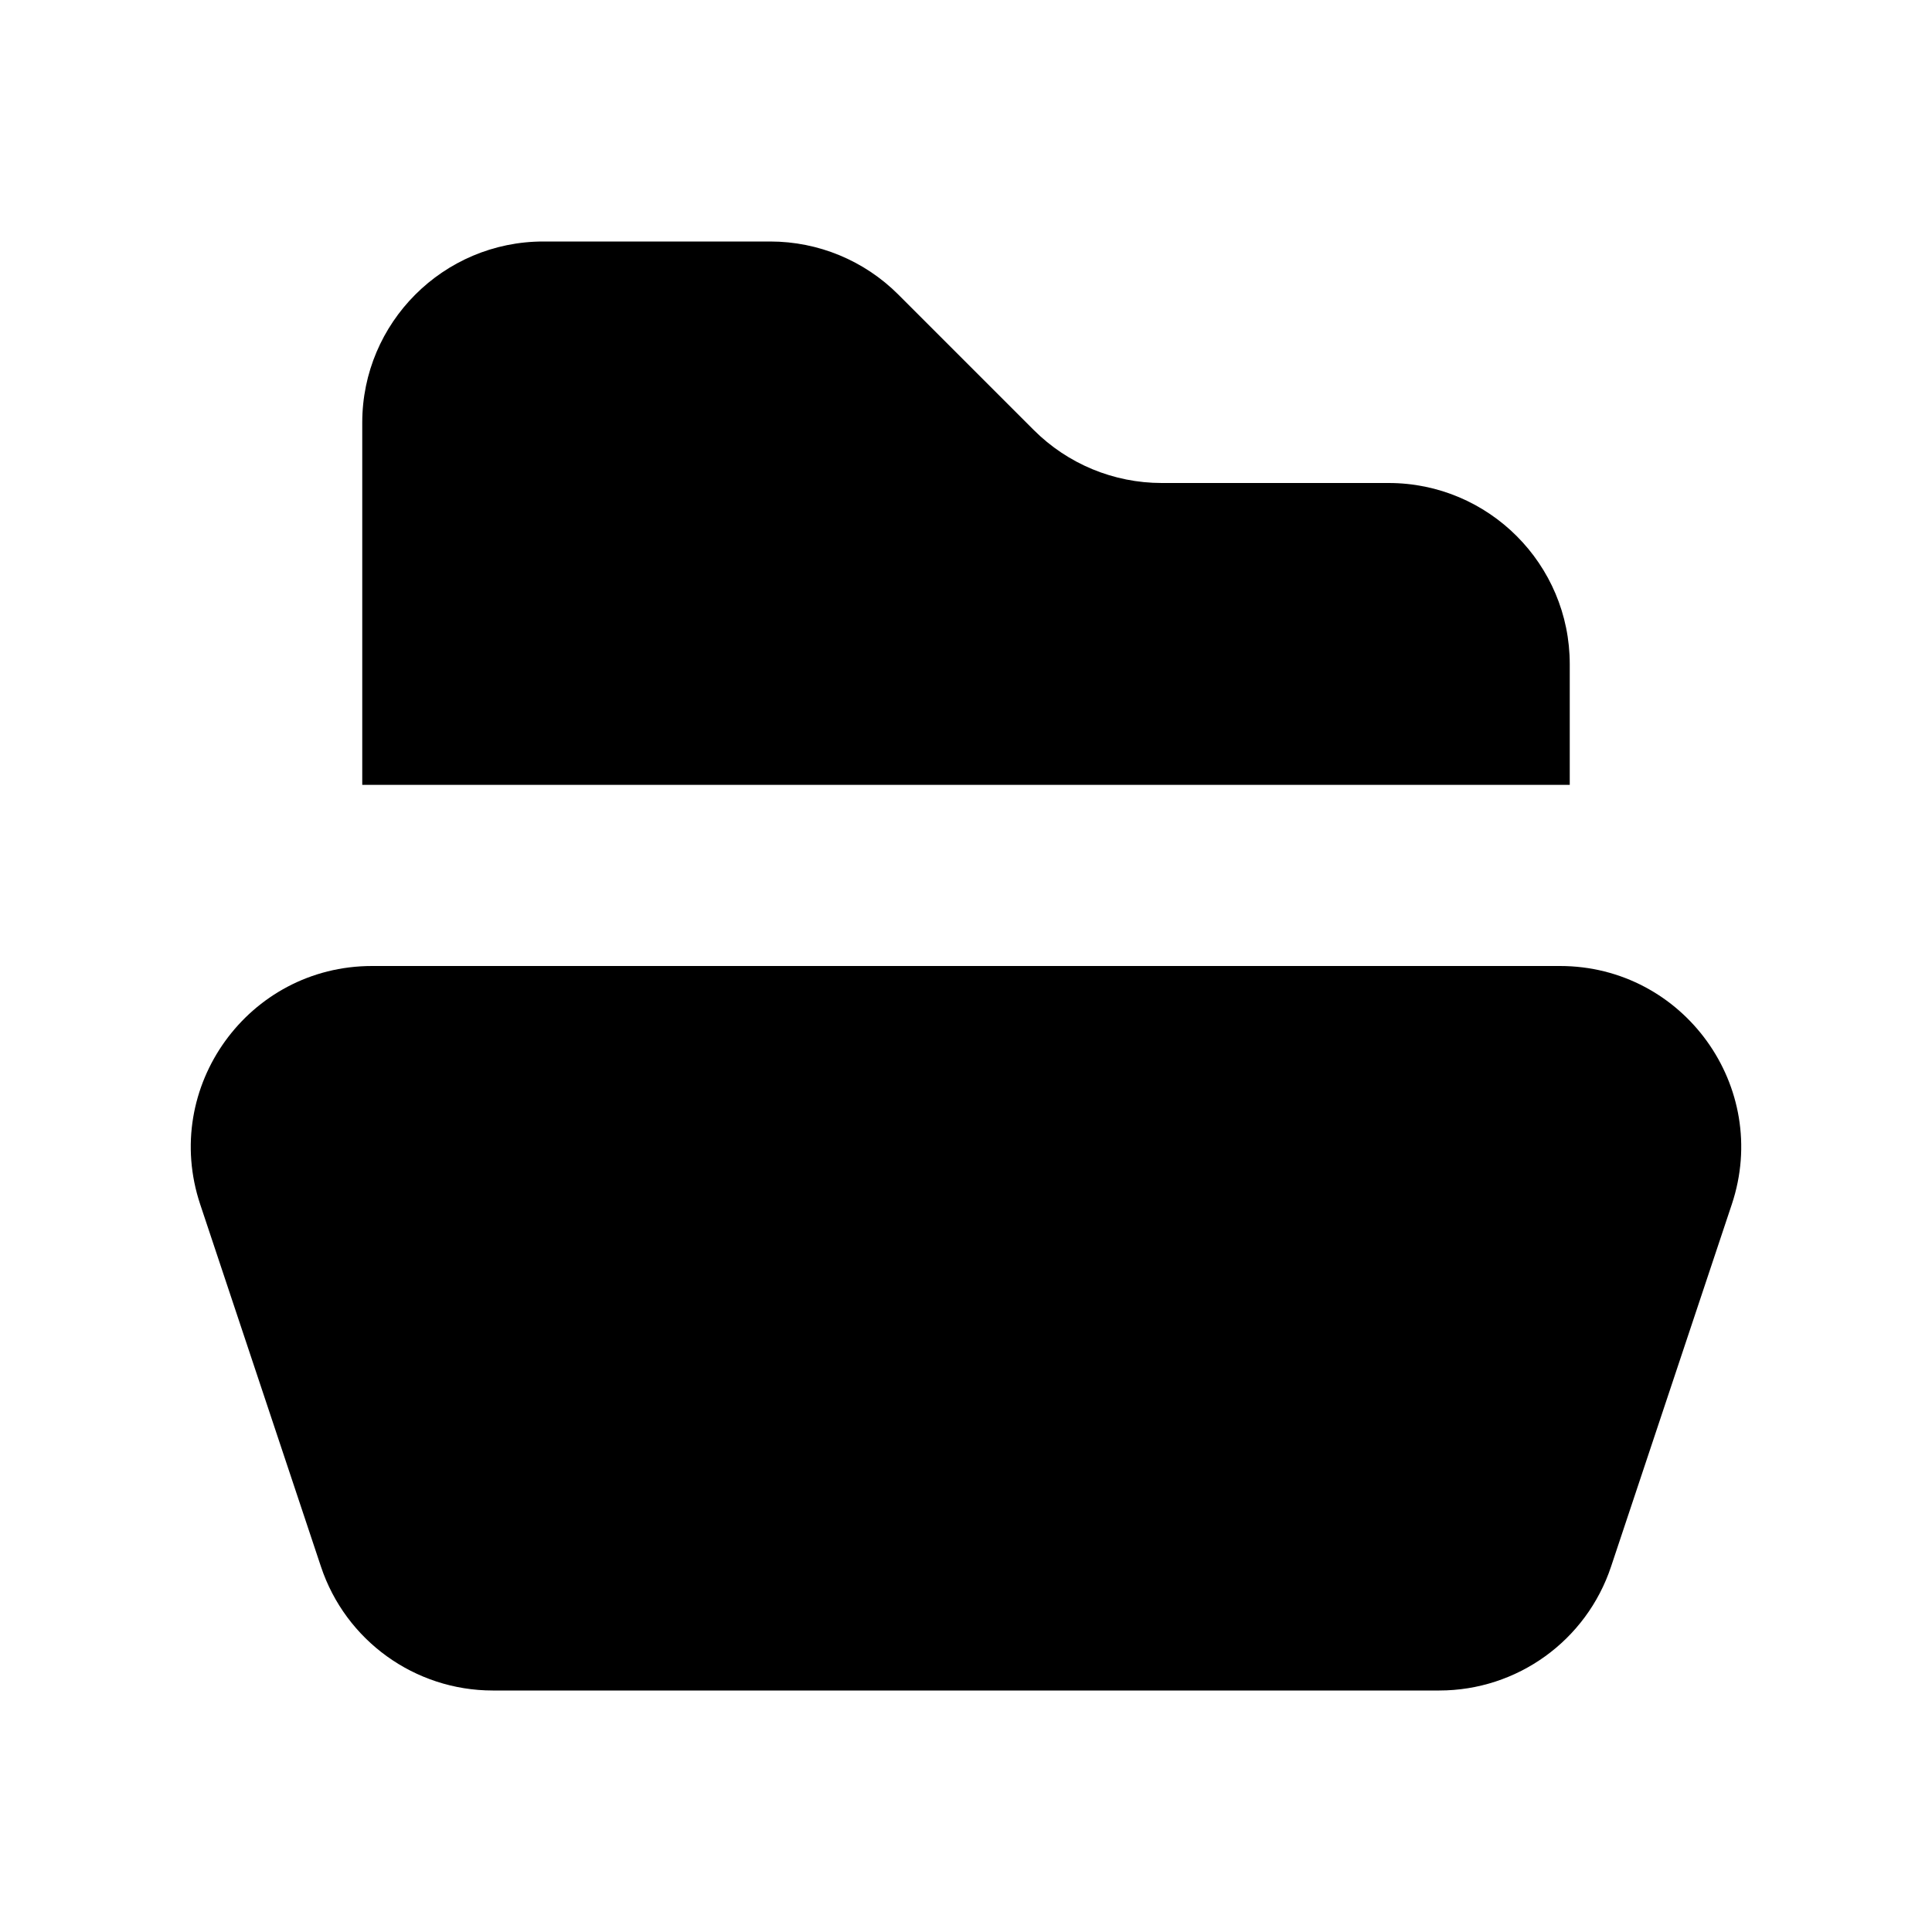
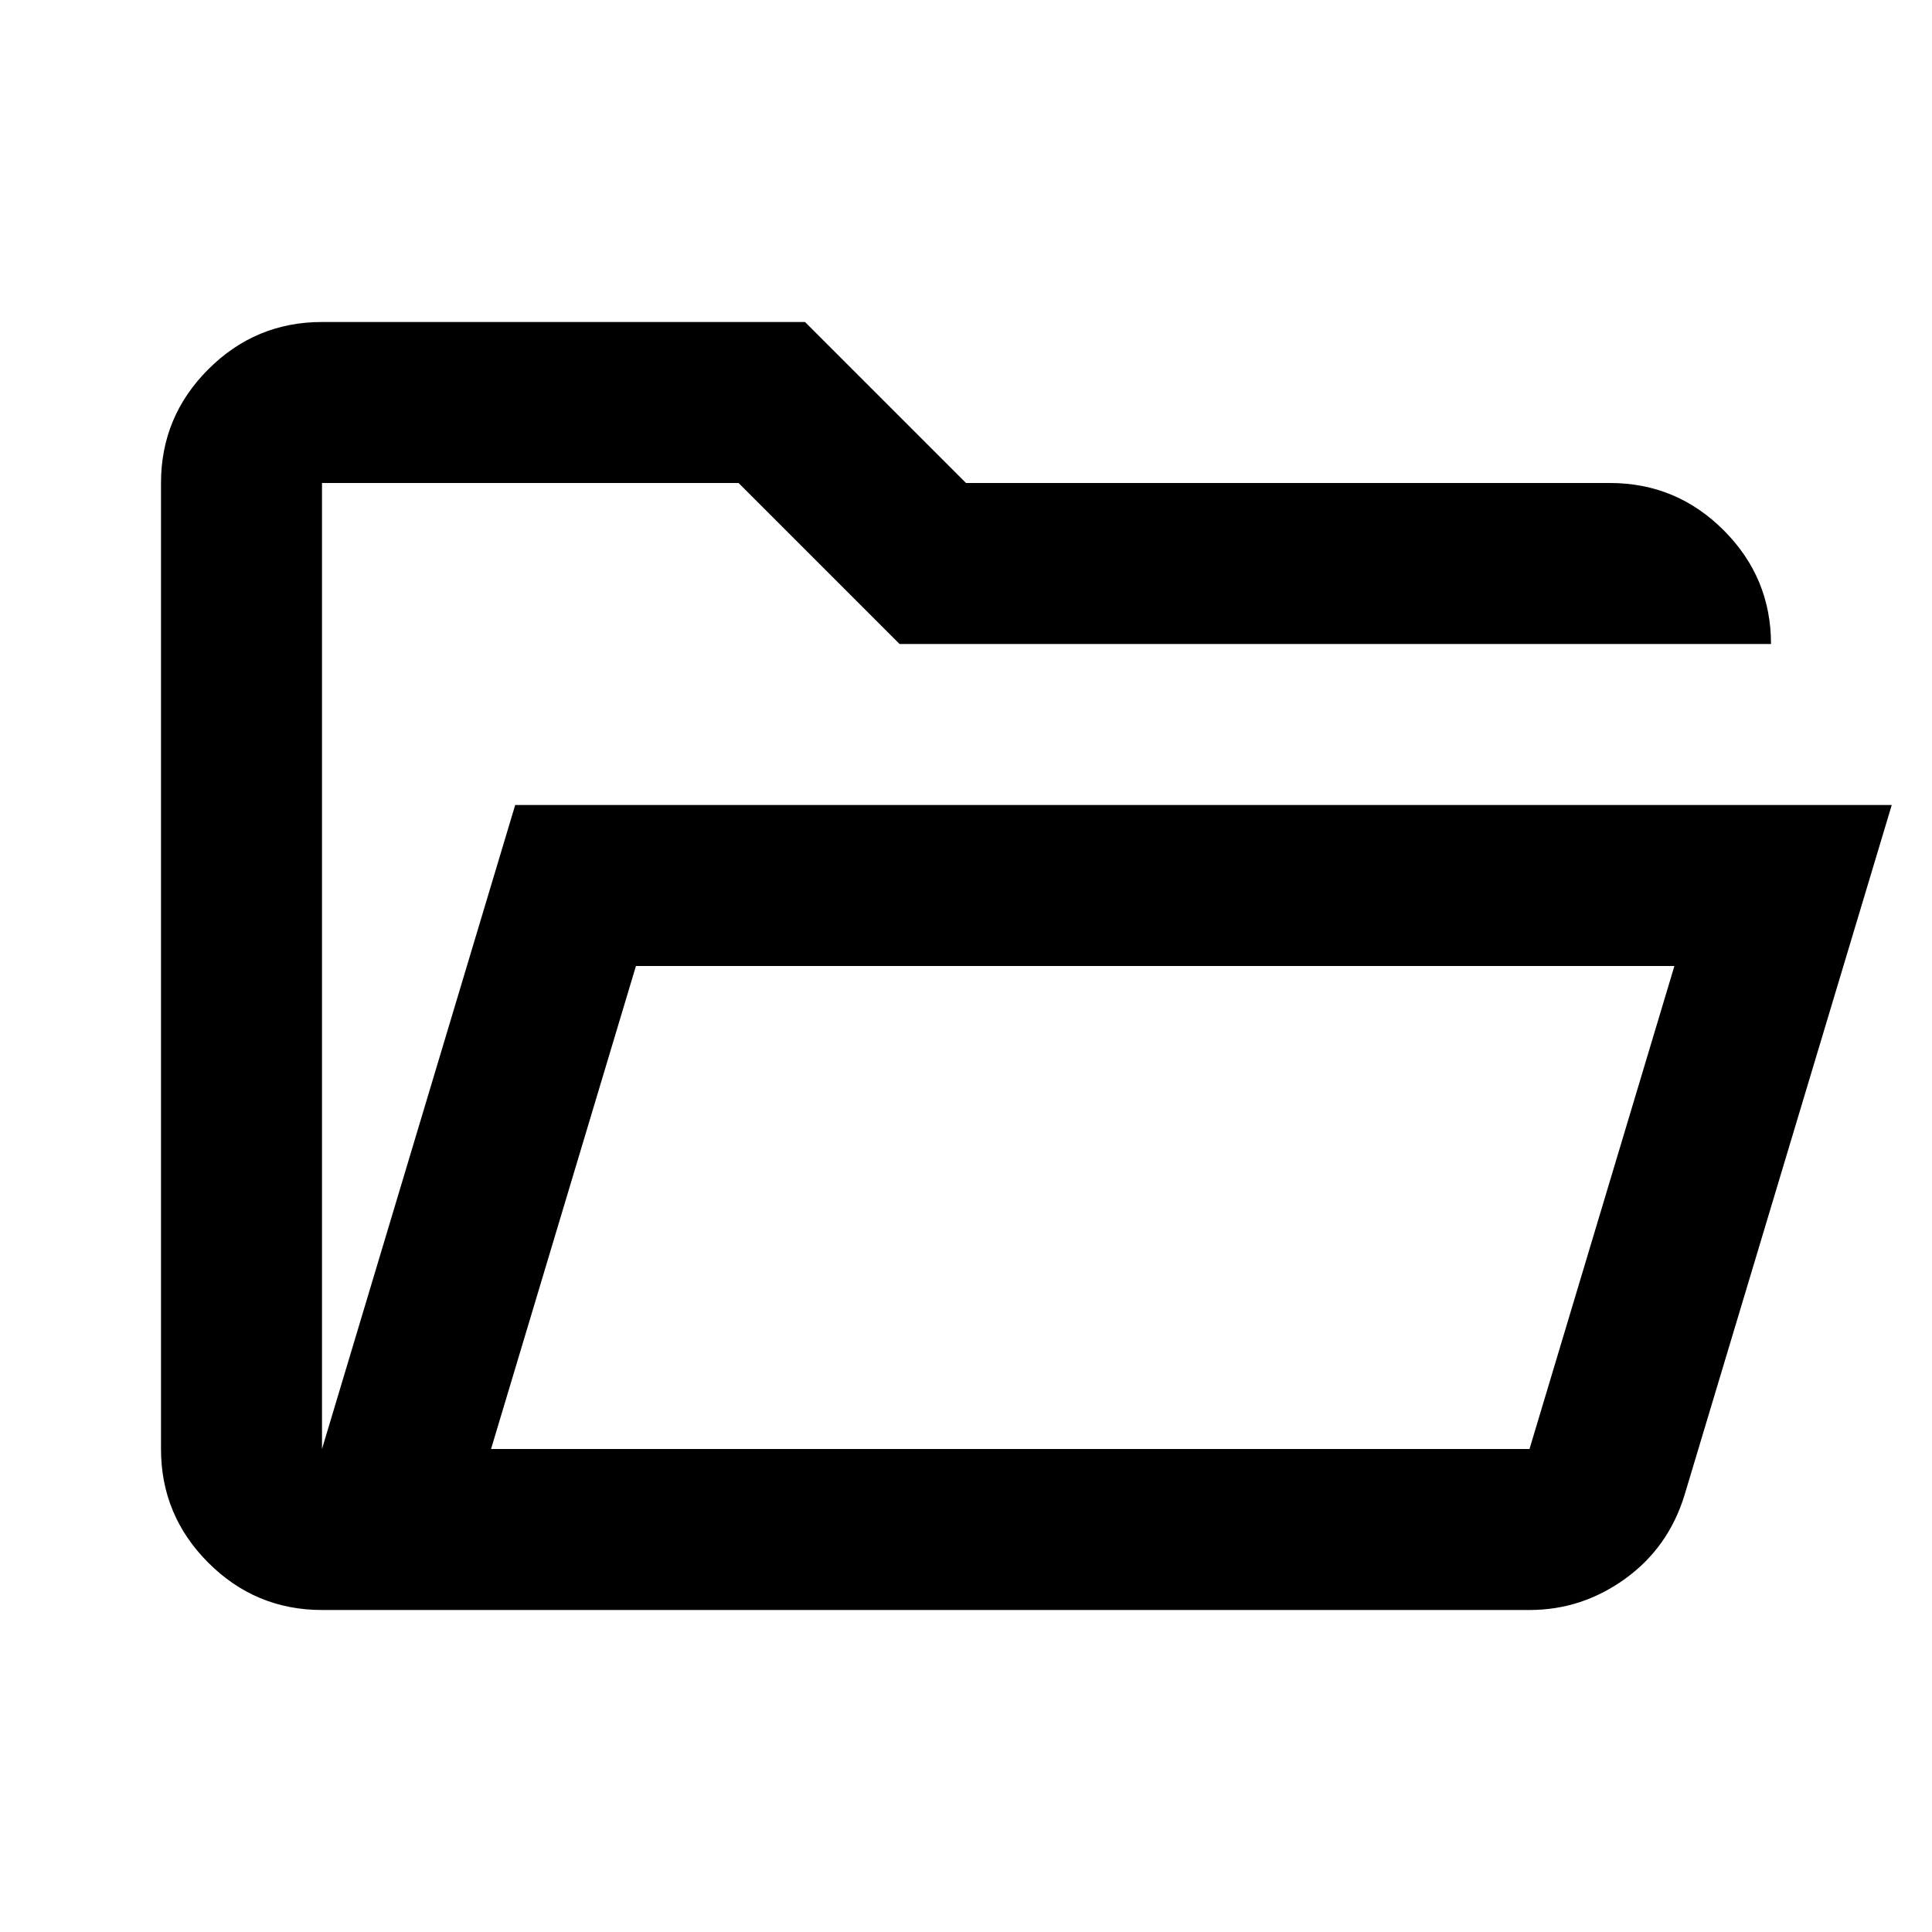
- <svg xmlns="http://www.w3.org/2000/svg" width="16" height="16" viewBox="0 0 16 16" fill="none">
-   <path d="M3 3.5C3 2.672 3.672 2 4.5 2H6.379C6.777 2 7.158 2.158 7.439 2.439L8.561 3.561C8.842 3.842 9.223 4 9.621 4H11.5C12.328 4 13 4.672 13 5.5V6.5H3V3.5Z" fill="currentColor" />
-   <path d="M3.081 8C2.057 8 1.334 9.003 1.658 9.974L2.658 12.974C2.862 13.587 3.436 14 4.081 14H11.919C12.565 14 13.138 13.587 13.342 12.974L14.342 9.974C14.666 9.003 13.943 8 12.919 8H3.081Z" fill="currentColor" />
+ <svg xmlns="http://www.w3.org/2000/svg" height="24px" viewBox="0 -960 960 960" width="24px" fill="currentColor">
+   <path d="M160-160q-33 0-56.5-23.5T80-240v-480q0-33 23.5-56.5T160-800h240l80 80h320q33 0 56.5 23.5T880-640H447l-80-80H160v480l96-320h684L837-217q-8 26-29.5 41.5T760-160H160Zm84-80h516l72-240H316l-72 240Zm0 0 72-240-72 240Zm-84-400v-80 80Z" />
</svg>
